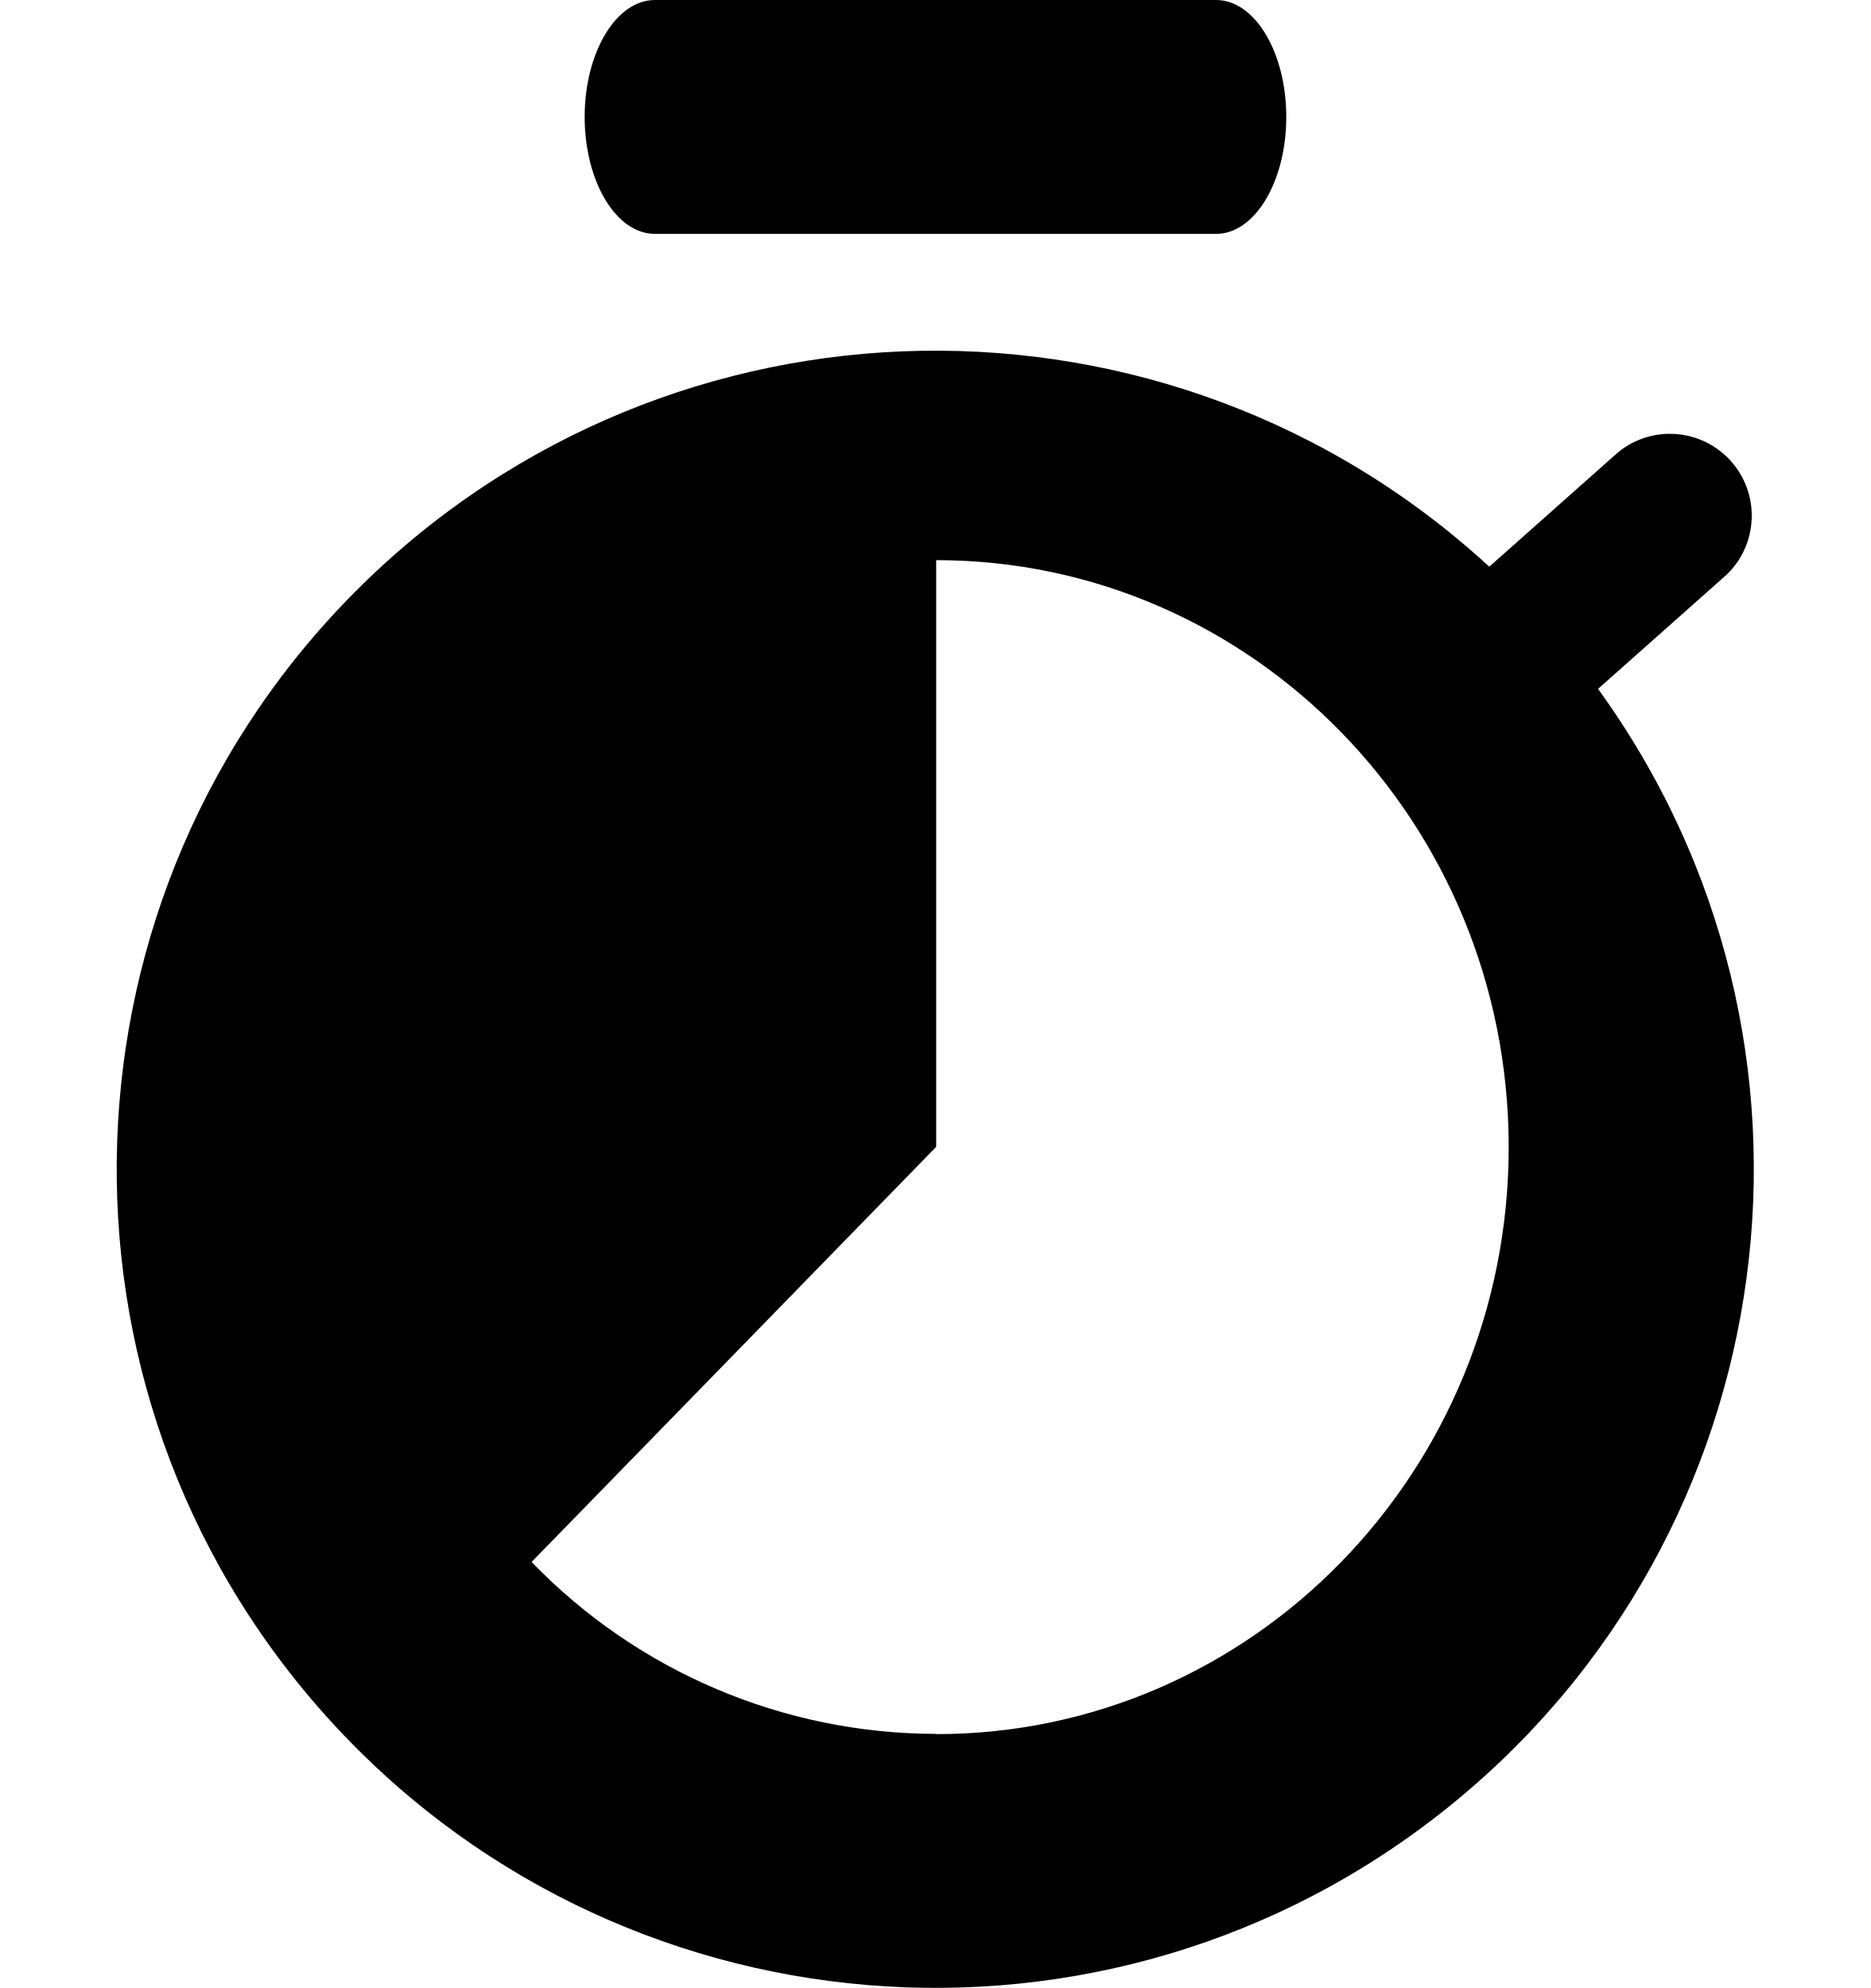
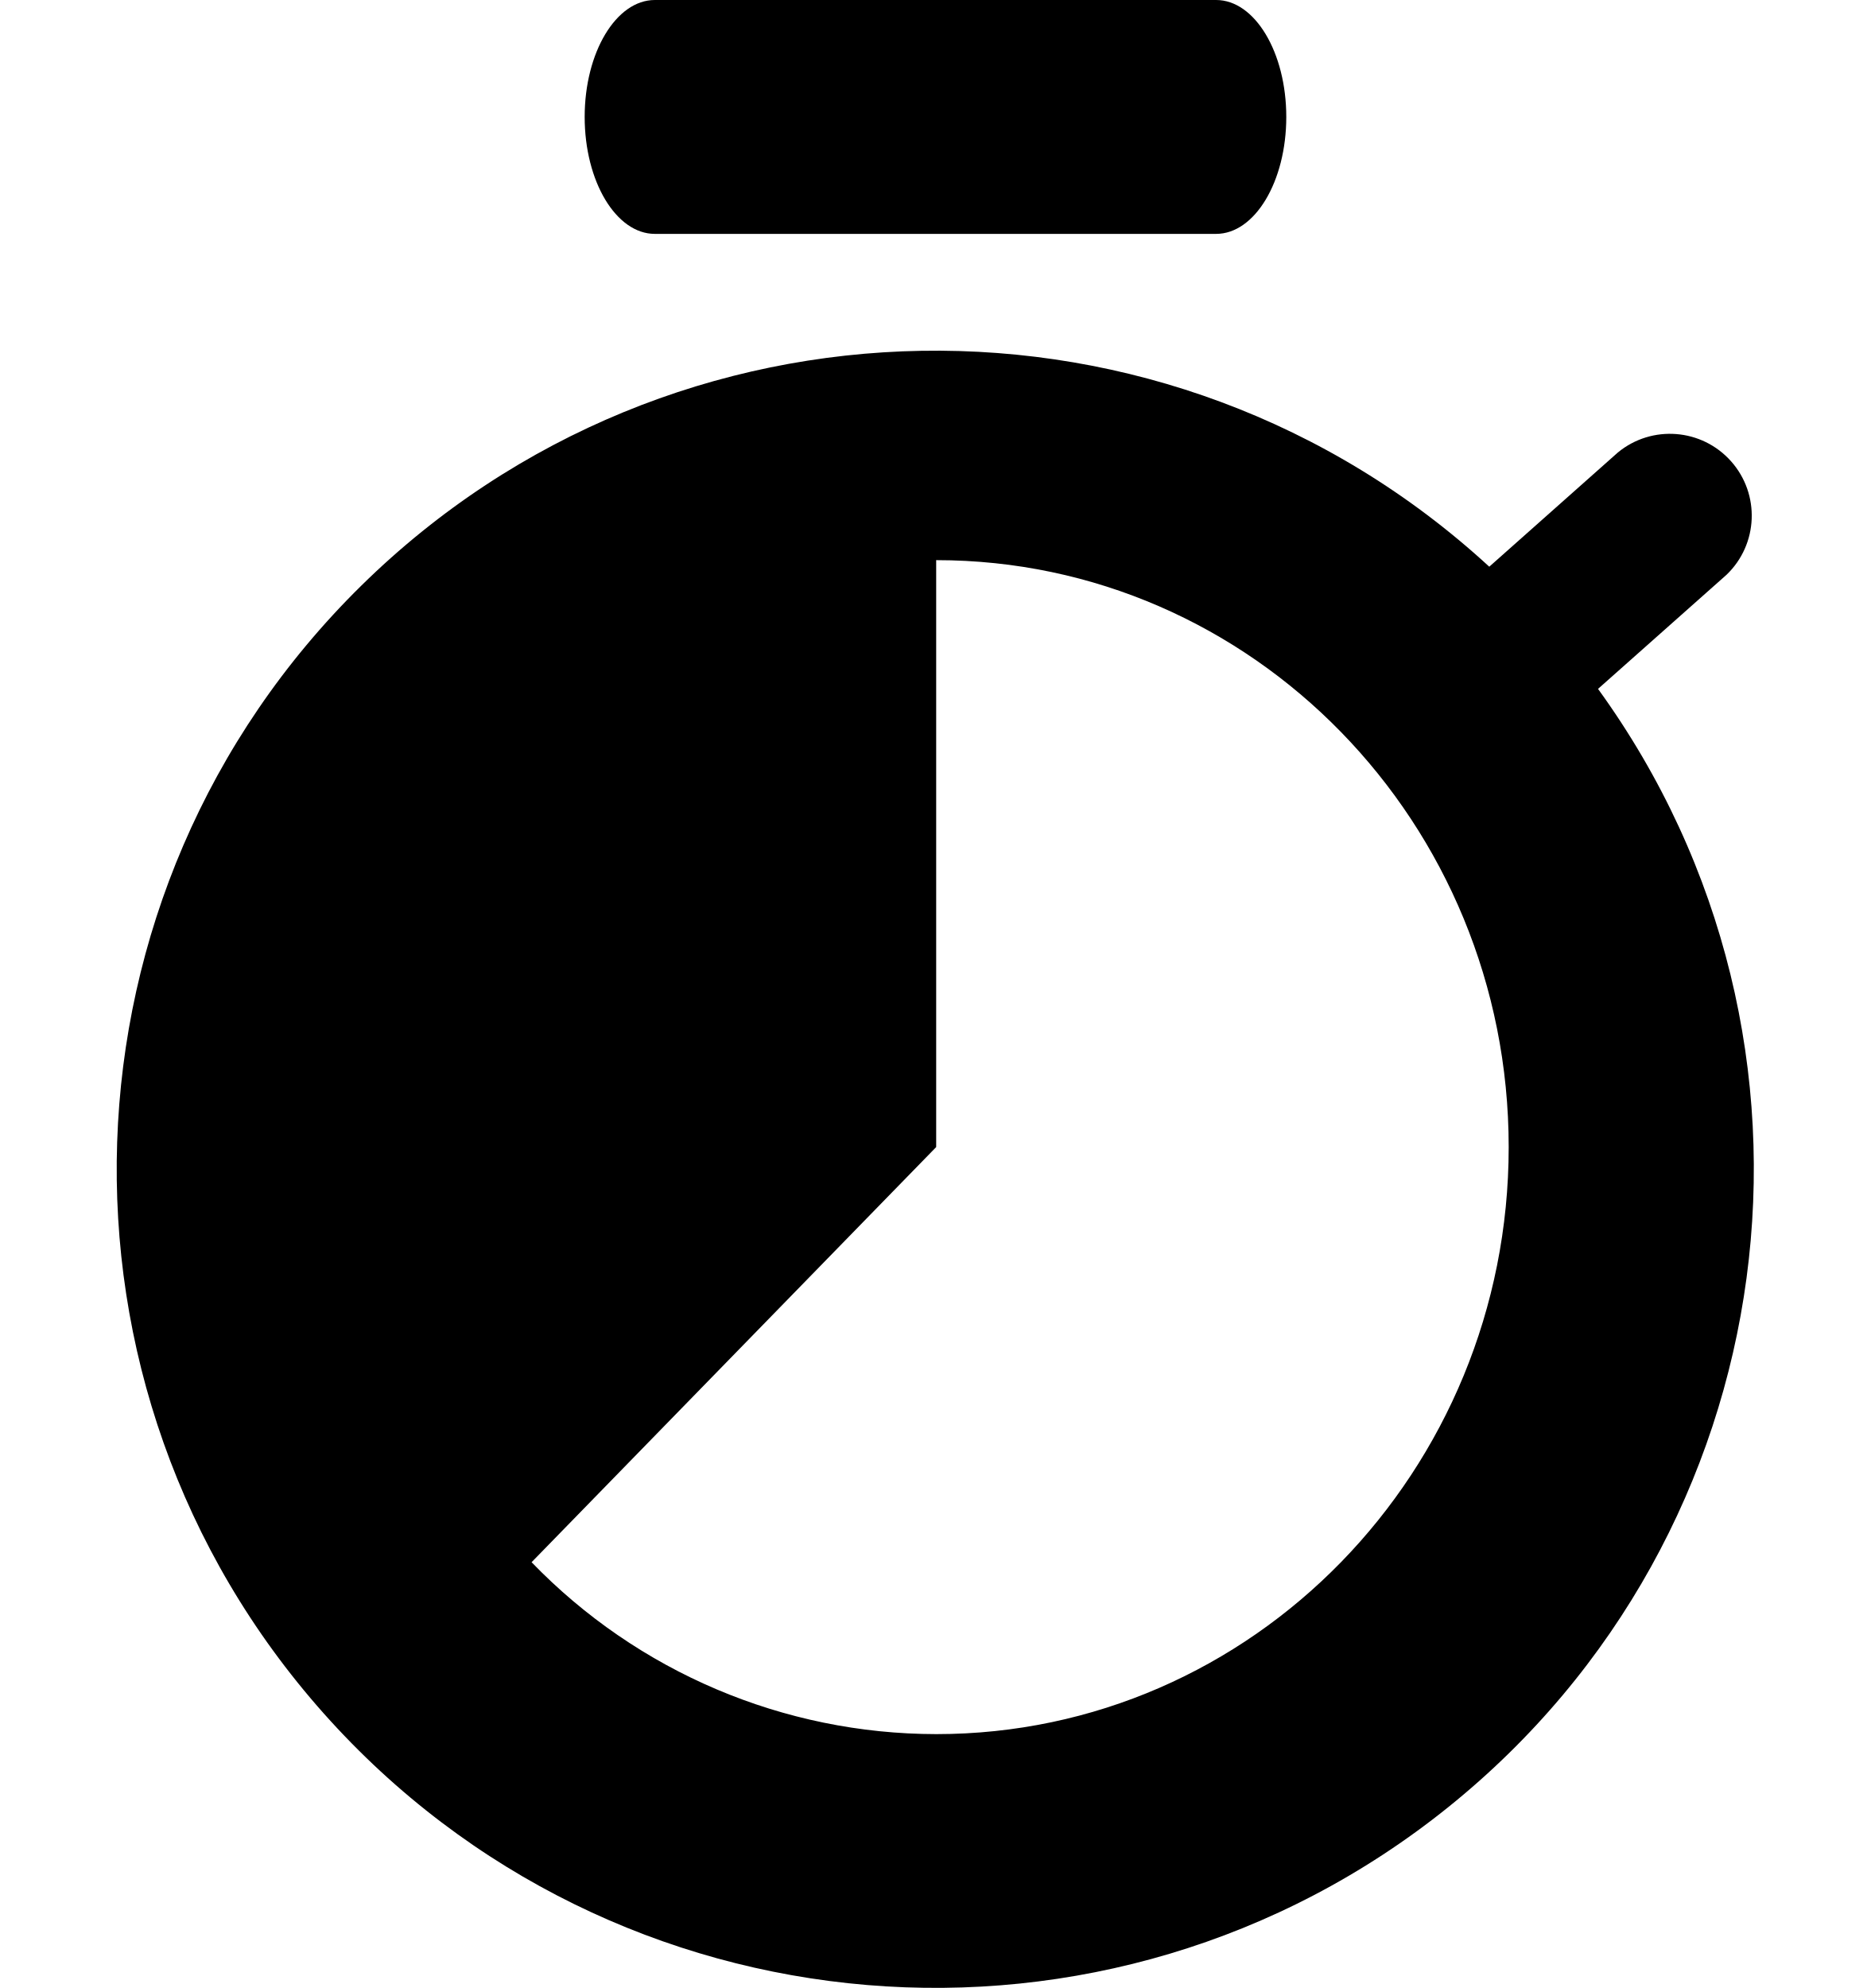
<svg xmlns="http://www.w3.org/2000/svg" width="16" height="17" viewBox="0 0 16 17">
-   <path fill="#000" fill-rule="nonzero" d="M13.667 5.89l1.098-.975a.7.7 0 0 0-.929-1.046l-1.1.977a7 7 0 1 0 .93 1.045zm-5.66 8.937a4.818 4.818 0 0 1-3.461-1.47l3.46-3.55V4.79c2.704 0 4.896 2.247 4.896 5.019 0 2.772-2.192 5.02-4.895 5.02zM5.6 2C5.269 2 5 1.552 5 1s.269-1 .6-1h4.8c.331 0 .6.448.6 1s-.269 1-.6 1H5.6z" />
+   <path fill="#000" fill-rule="evenodd" d="M13.667 5.89l1.098-.975a.7.7 0 0 0-.929-1.046l-1.1.977a7 7 0 1 0 .93 1.045zM8.007 4.79c2.703 0 4.895 2.247 4.895 5.019 0 2.772-2.192 5.02-4.895 5.02a4.818 4.818 0 0 1-3.461-1.47l3.46-3.55v-5.02zM10.4 0c.331 0 .6.448.6 1s-.269 1-.6 1H5.6C5.269 2 5 1.552 5 1s.269-1 .6-1z" />
</svg>
